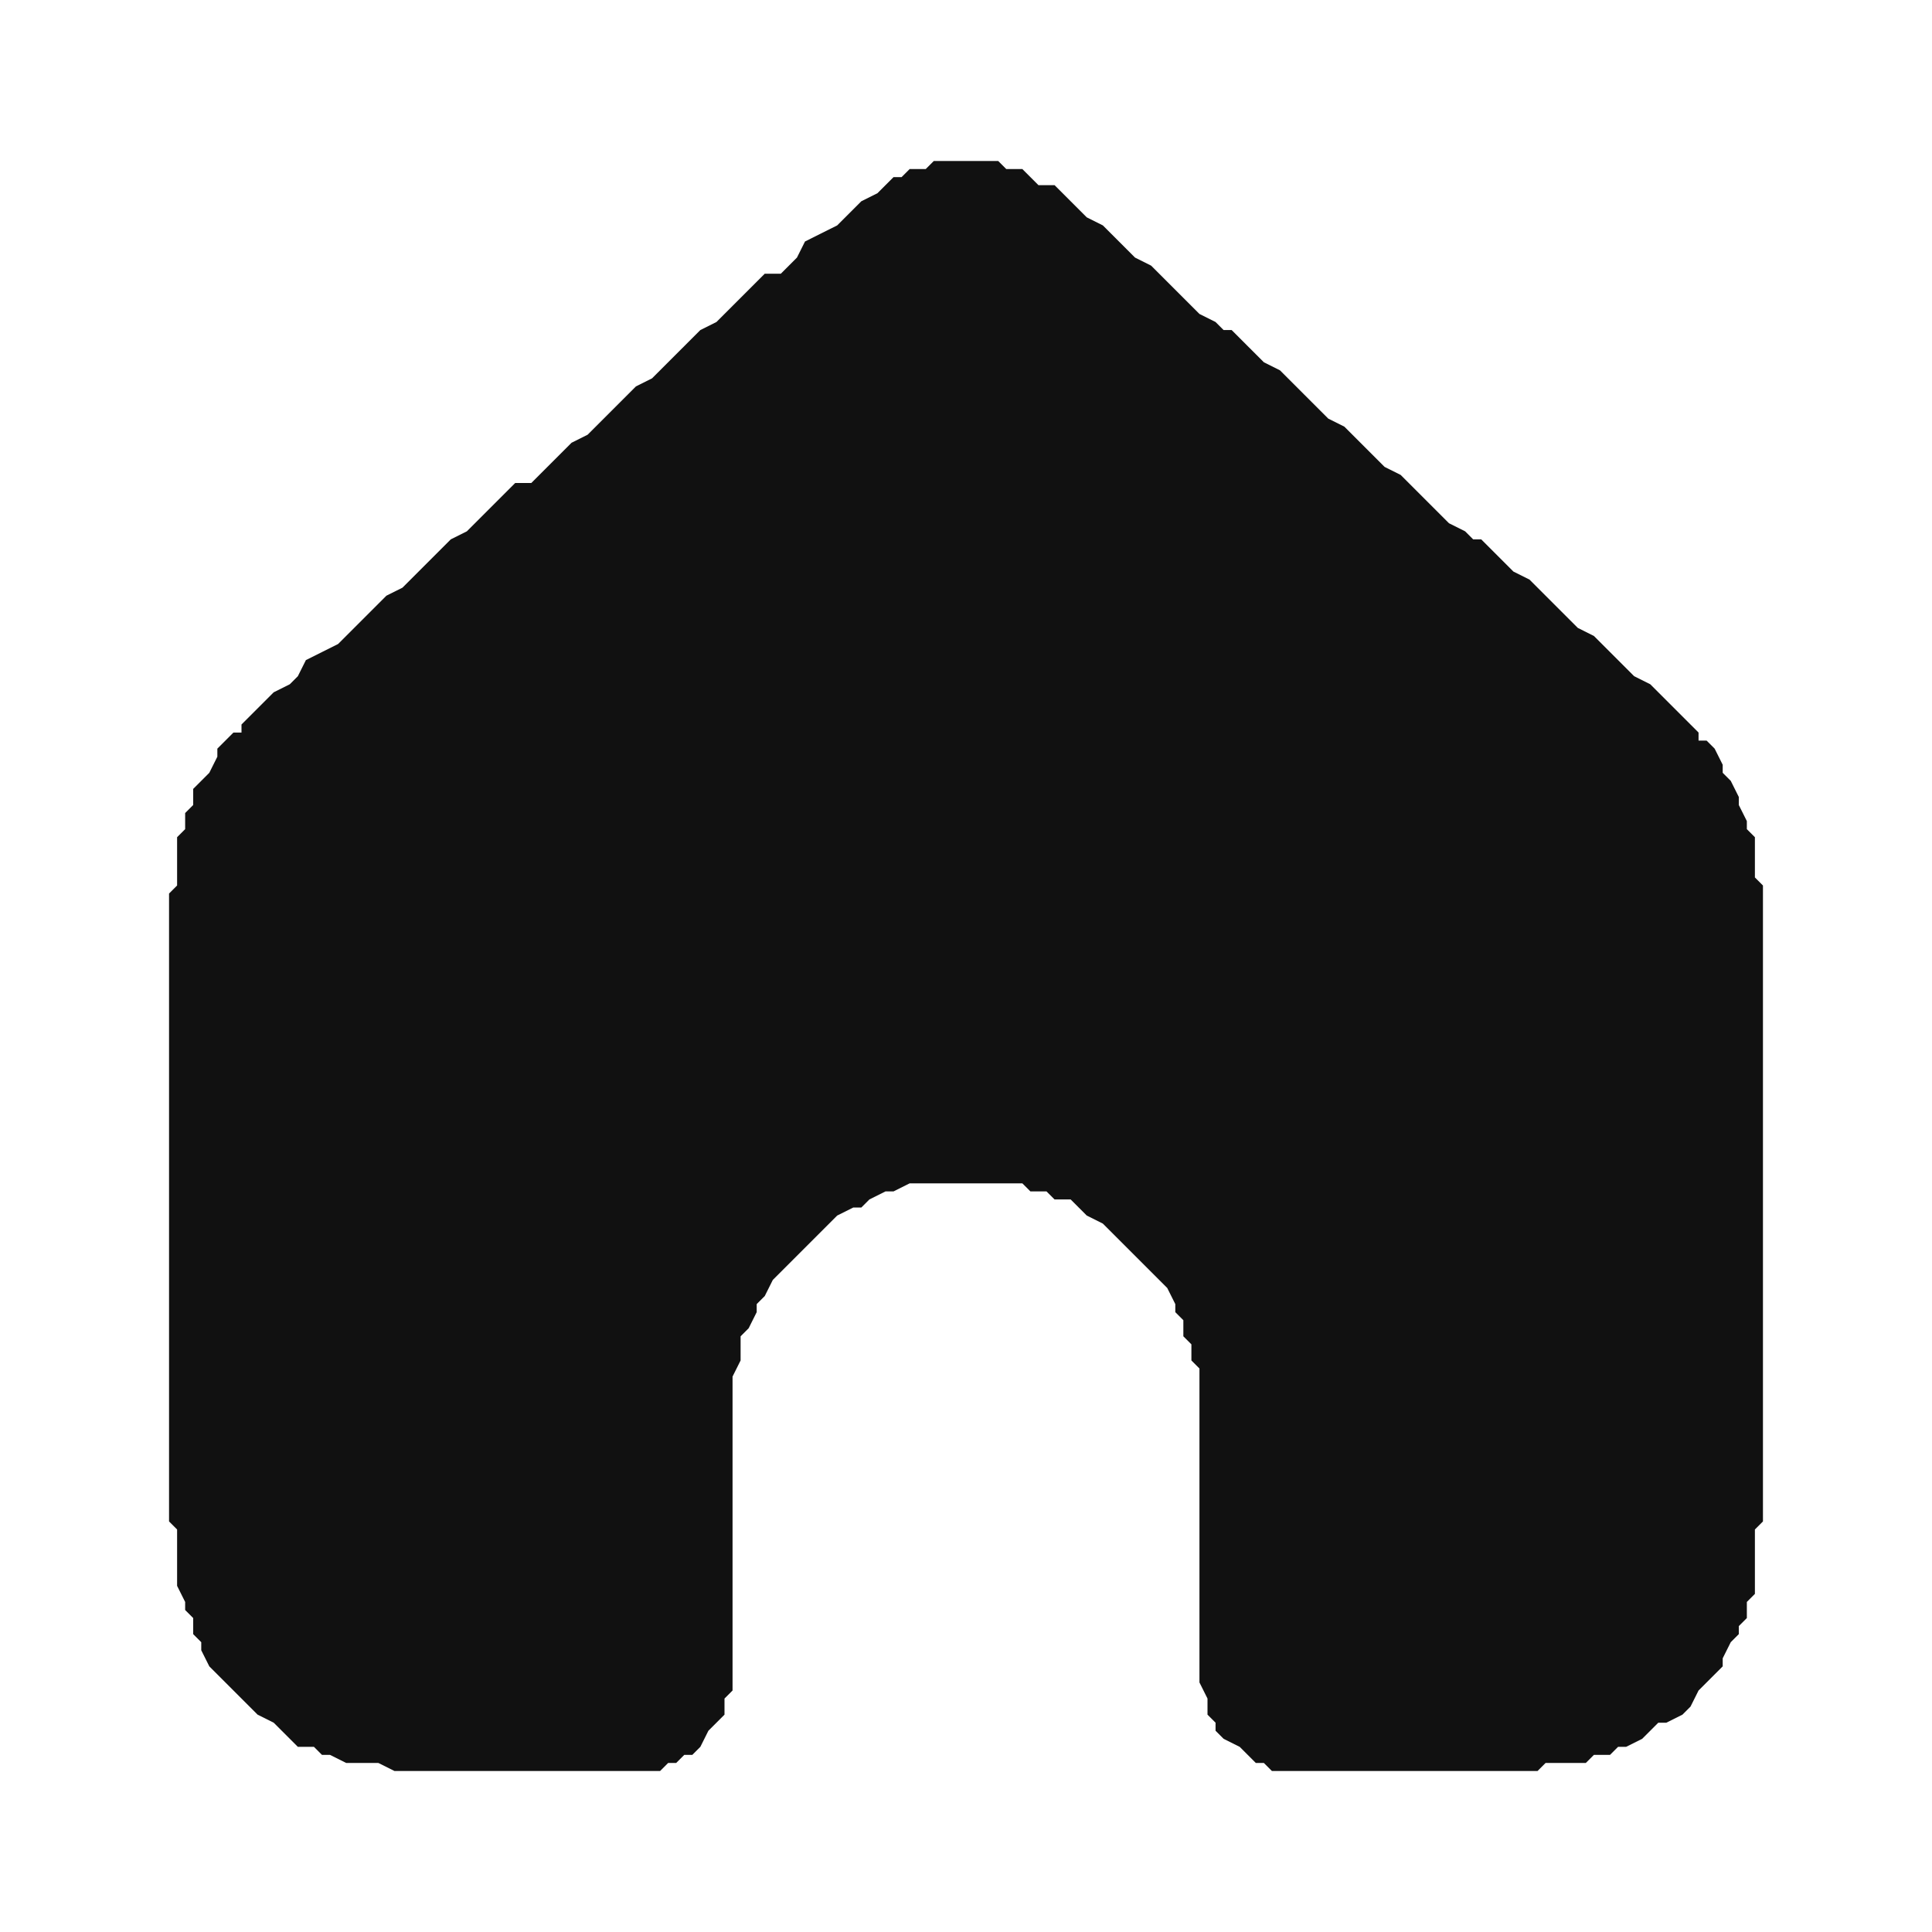
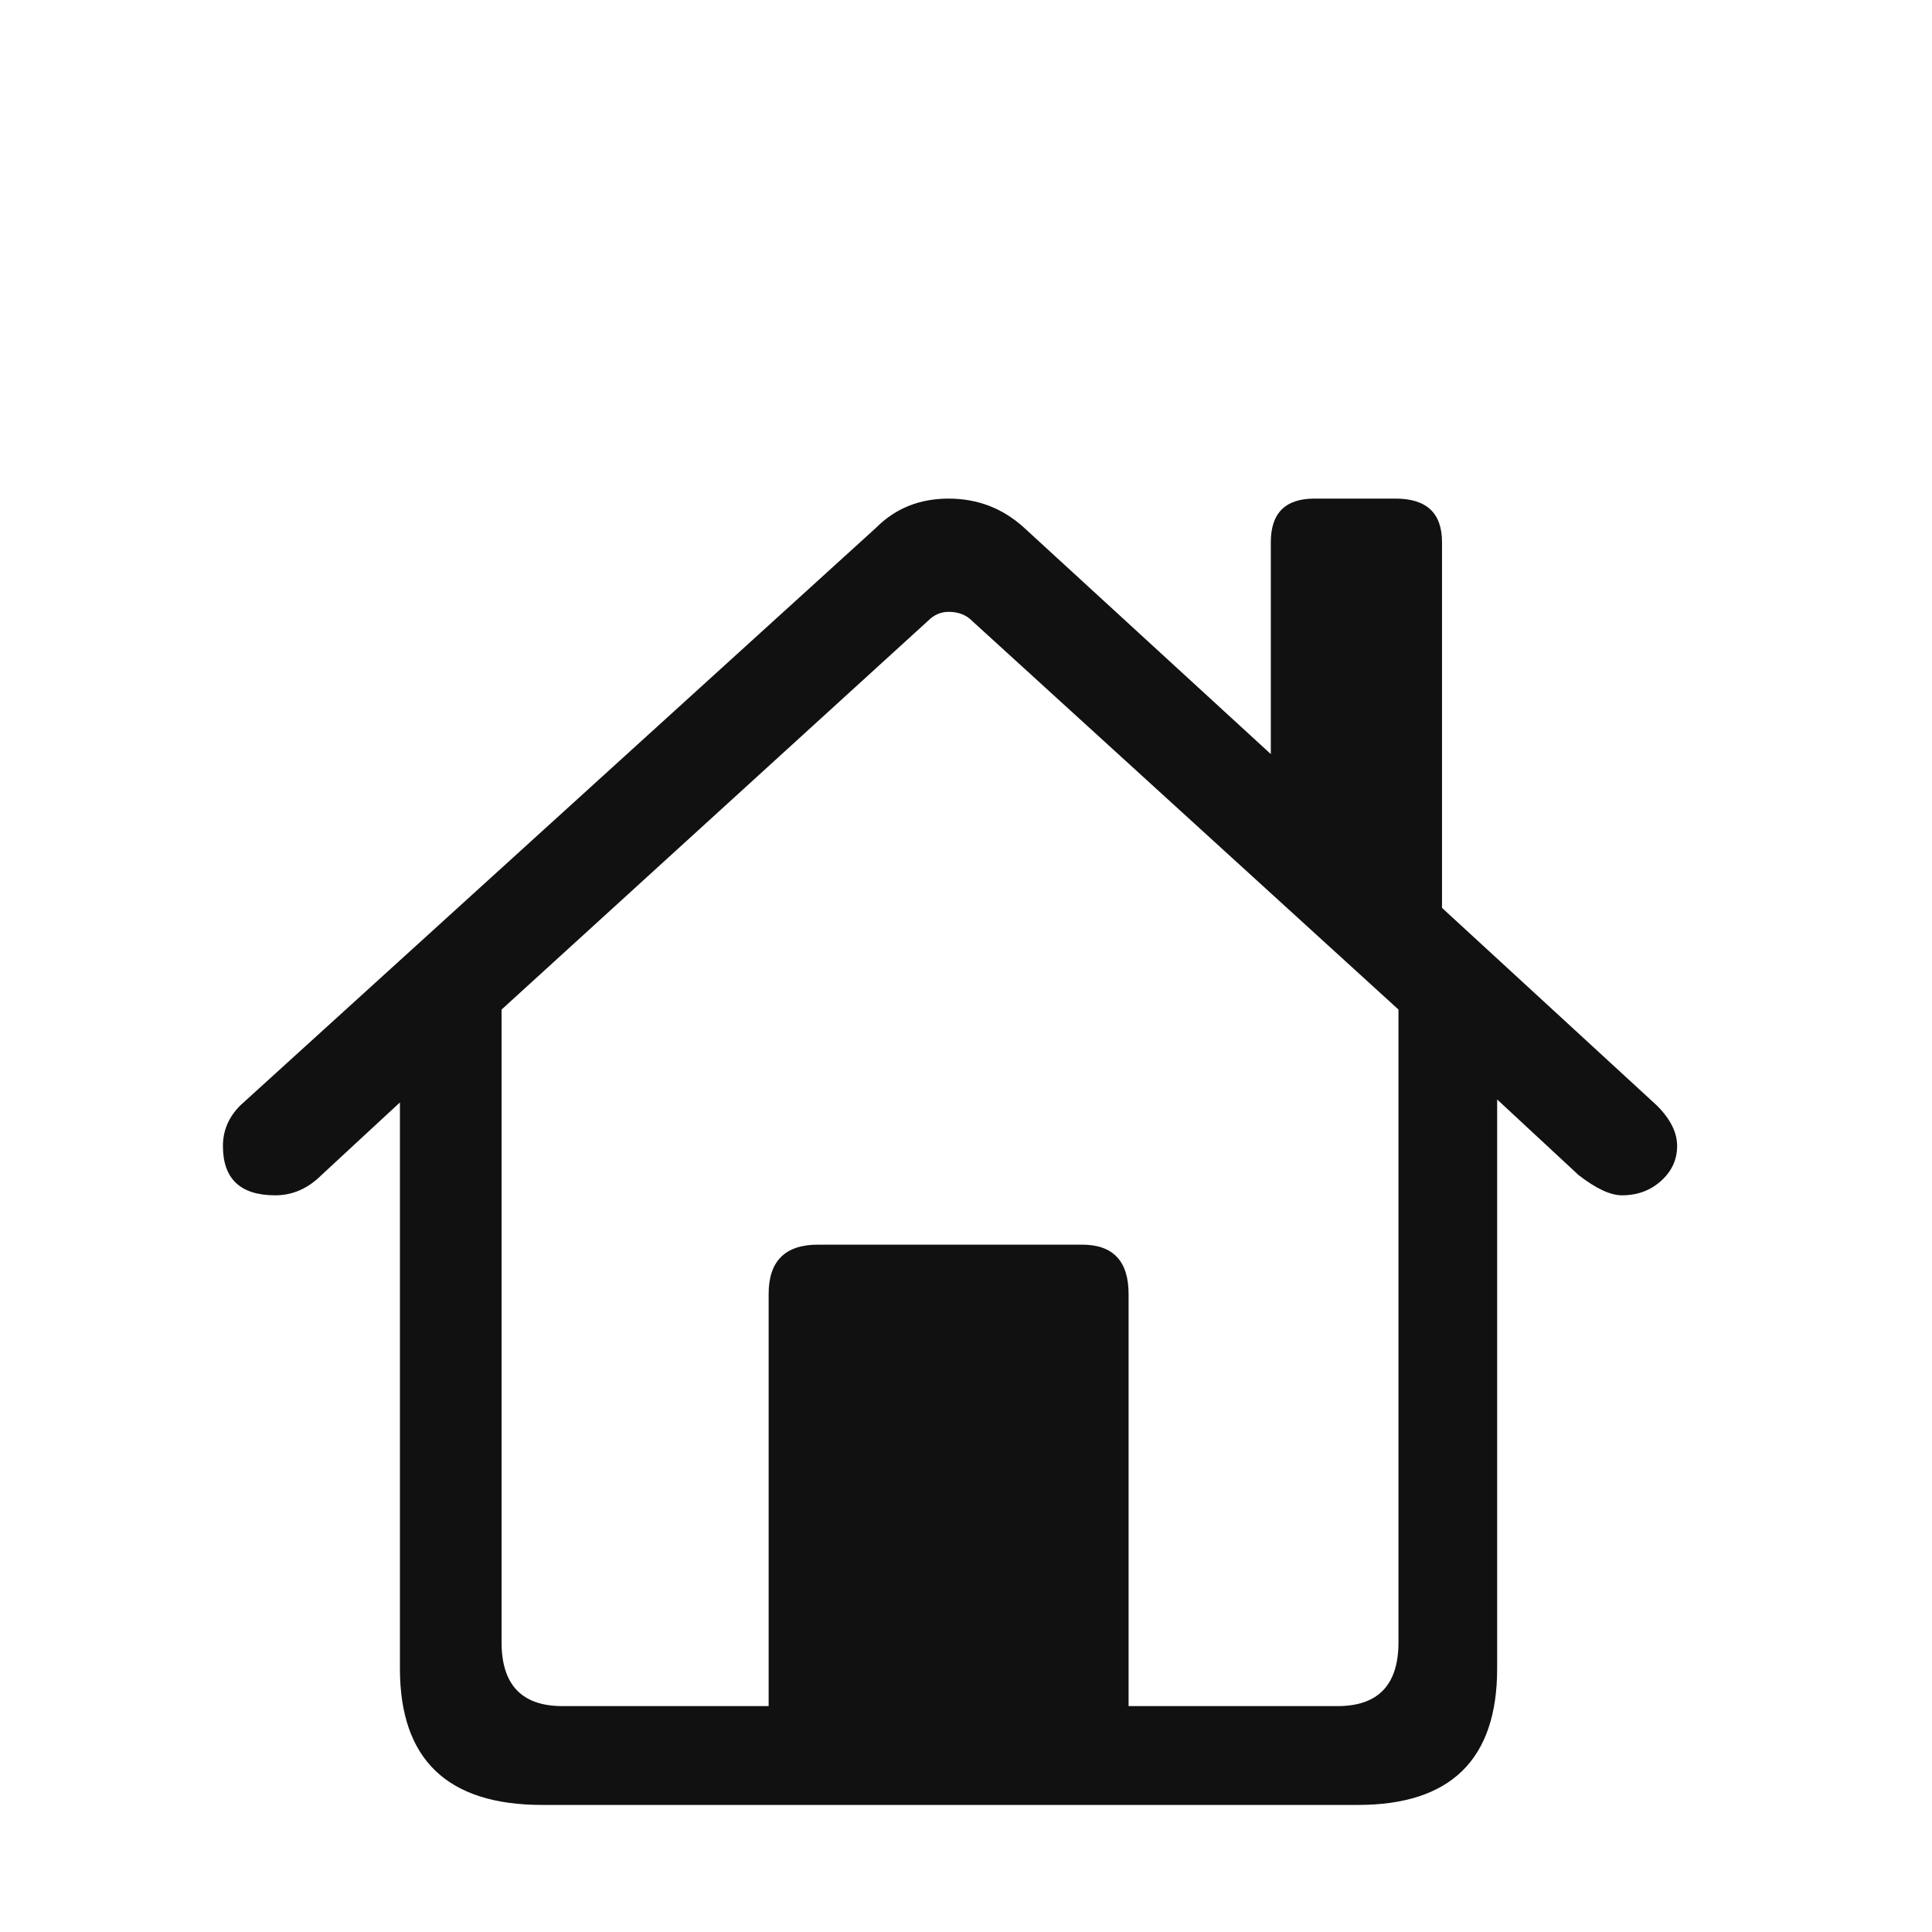
- <svg xmlns="http://www.w3.org/2000/svg" width="22.0" height="22.0" viewBox="0 0 24.0 24.0">
-   <path d="M2.2 10.4L2.2 10.5L2.2 10.6L2.2 10.7L2.2 10.9L2.2 11.0L2.1 11.1L2.1 11.3L2.1 11.4L2.1 11.6L2.1 11.8L2.1 11.9L2.1 12.2L2.1 12.3L2.1 12.5L2.1 12.6L2.1 12.8L2.1 12.9L2.1 13.1L2.1 13.2L2.1 13.4L2.1 13.5L2.1 13.7L2.1 13.8L2.1 14.0L2.1 14.1L2.1 14.3L2.1 14.4L2.1 14.6L2.1 14.7L2.1 14.9L2.1 15.0L2.1 15.2L2.1 15.3L2.1 15.5L2.1 15.6L2.1 15.8L2.1 15.9L2.1 16.1L2.1 16.2L2.1 16.4L2.1 16.5L2.1 16.7L2.1 16.8L2.1 17.0L2.1 17.1L2.1 17.3L2.1 17.5L2.1 17.7L2.1 17.8L2.1 18.0L2.1 18.2L2.1 18.3L2.1 18.5L2.1 18.6L2.1 18.7L2.1 18.9L2.2 19.0L2.2 19.1L2.2 19.2L2.2 19.4L2.2 19.6L2.2 19.7L2.3 19.9L2.3 20.0L2.4 20.1L2.4 20.3L2.5 20.4L2.5 20.5L2.6 20.7L2.7 20.8L2.8 20.9L2.9 21.0L3.0 21.1L3.1 21.2L3.2 21.3L3.4 21.4L3.5 21.5L3.6 21.6L3.7 21.7L3.9 21.7L4.0 21.8L4.1 21.8L4.3 21.9L4.4 21.9L4.6 21.9L4.7 21.9L4.9 22.0L5.0 22.0L5.1 22.0L5.3 22.0L5.4 22.0L5.5 22.0L5.7 22.0L5.8 22.0L6.0 22.0L6.1 22.0L6.3 22.0L6.5 22.0L6.6 22.0L6.8 22.0L7.0 22.0L7.1 22.0L7.4 22.0L7.6 22.0L7.7 22.0L7.9 22.0L8.0 22.0L8.2 22.0L8.3 21.9L8.4 21.9L8.5 21.8L8.6 21.8L8.7 21.7L8.8 21.5L8.9 21.4L9.0 21.3L9.0 21.2L9.0 21.1L9.1 21.0L9.1 20.8L9.1 20.7L9.1 20.5L9.1 20.3L9.1 20.1L9.1 19.9L9.1 19.8L9.1 19.6L9.1 19.5L9.1 19.3L9.1 19.2L9.1 19.0L9.1 18.9L9.1 18.7L9.1 18.6L9.1 18.4L9.1 18.3L9.1 18.1L9.1 18.0L9.1 17.8L9.1 17.7L9.1 17.5L9.1 17.4L9.1 17.2L9.1 17.1L9.2 16.9L9.2 16.8L9.2 16.6L9.3 16.5L9.4 16.3L9.4 16.2L9.5 16.1L9.6 15.9L9.7 15.8L9.8 15.7L9.9 15.6L10.0 15.5L10.1 15.4L10.2 15.3L10.3 15.2L10.4 15.1L10.6 15.0L10.7 15.0L10.8 14.9L11.0 14.8L11.1 14.8L11.3 14.7L11.4 14.7L11.6 14.7L11.7 14.7L11.9 14.7L12.1 14.7L12.2 14.7L12.4 14.7L12.5 14.7L12.7 14.7L12.8 14.8L13.0 14.8L13.1 14.9L13.3 14.9L13.4 15.0L13.5 15.1L13.7 15.2L13.8 15.3L13.9 15.4L14.0 15.5L14.1 15.6L14.2 15.7L14.3 15.8L14.4 15.9L14.5 16.0L14.6 16.2L14.6 16.3L14.7 16.4L14.7 16.6L14.8 16.7L14.8 16.9L14.9 17.0L14.9 17.2L14.9 17.3L14.9 17.5L14.9 17.7L14.9 17.8L14.9 18.0L14.9 18.1L14.9 18.3L14.9 18.4L14.9 18.6L14.9 18.7L14.9 18.9L14.9 19.0L14.9 19.1L14.9 19.3L14.9 19.4L14.9 19.6L14.9 19.7L14.9 19.9L14.9 20.0L14.9 20.3L14.9 20.5L14.9 20.6L14.9 20.8L14.9 20.9L15.0 21.1L15.0 21.2L15.0 21.3L15.1 21.4L15.1 21.5L15.2 21.6L15.4 21.7L15.5 21.8L15.6 21.9L15.7 21.9L15.8 22.0L15.9 22.0L16.1 22.0L16.2 22.0L16.4 22.0L16.6 22.0L16.8 22.0L17.0 22.0L17.1 22.0L17.3 22.0L17.5 22.0L17.7 22.0L17.8 22.0L18.0 22.0L18.1 22.0L18.3 22.0L18.4 22.0L18.6 22.0L18.7 22.0L18.8 22.0L18.9 22.0L19.1 22.0L19.2 21.9L19.4 21.9L19.6 21.9L19.7 21.9L19.8 21.8L20.0 21.8L20.1 21.7L20.2 21.7L20.4 21.6L20.5 21.5L20.6 21.4L20.7 21.4L20.9 21.3L21.0 21.2L21.1 21.0L21.2 20.9L21.3 20.8L21.4 20.7L21.4 20.6L21.5 20.4L21.6 20.3L21.6 20.2L21.7 20.1L21.7 19.9L21.8 19.8L21.8 19.6L21.8 19.5L21.8 19.3L21.8 19.1L21.8 19.0L21.9 18.9L21.9 18.8L21.9 18.6L21.9 18.5L21.9 18.4L21.9 18.2L21.9 18.0L21.9 17.9L21.9 17.7L21.9 17.5L21.9 17.4L21.9 17.2L21.9 17.0L21.9 16.9L21.9 16.7L21.9 16.6L21.9 16.4L21.9 16.3L21.9 16.1L21.9 16.0L21.9 15.8L21.9 15.7L21.9 15.5L21.9 15.4L21.9 15.2L21.9 15.1L21.9 14.9L21.9 14.8L21.9 14.6L21.9 14.5L21.9 14.3L21.9 14.2L21.9 14.0L21.9 13.9L21.9 13.7L21.9 13.6L21.9 13.4L21.9 13.3L21.9 13.1L21.9 13.0L21.9 12.8L21.9 12.7L21.9 12.5L21.9 12.4L21.9 12.2L21.9 12.0L21.9 11.8L21.9 11.6L21.9 11.4L21.9 11.3L21.9 11.1L21.9 11.0L21.8 10.9L21.8 10.8L21.8 10.6L21.8 10.5L21.8 10.4L21.7 10.3L21.7 10.2L21.6 10.0L21.6 9.9L21.5 9.7L21.4 9.6L21.4 9.5L21.3 9.3L21.2 9.2L21.1 9.2L21.1 9.1L21.0 9.0L20.9 8.9L20.8 8.8L20.7 8.7L20.6 8.6L20.5 8.5L20.3 8.4L20.2 8.3L20.0 8.1L19.9 8.0L19.8 7.9L19.6 7.8L19.5 7.7L19.4 7.6L19.3 7.5L19.2 7.4L19.1 7.3L19.0 7.2L18.8 7.1L18.7 7.0L18.6 6.9L18.5 6.8L18.4 6.7L18.3 6.7L18.2 6.6L18.0 6.5L17.9 6.4L17.8 6.3L17.7 6.2L17.6 6.1L17.5 6.0L17.4 5.9L17.2 5.8L17.1 5.7L17.0 5.6L16.9 5.5L16.8 5.4L16.7 5.3L16.5 5.2L16.4 5.1L16.3 5.0L16.2 4.9L16.1 4.8L16.0 4.7L15.9 4.6L15.7 4.5L15.6 4.4L15.5 4.3L15.4 4.2L15.3 4.1L15.2 4.1L15.1 4.0L14.9 3.9L14.8 3.8L14.7 3.7L14.6 3.6L14.5 3.5L14.4 3.4L14.3 3.3L14.1 3.2L14.0 3.1L13.8 2.9L13.7 2.8L13.5 2.7L13.4 2.6L13.3 2.5L13.2 2.4L13.1 2.3L12.9 2.3L12.8 2.2L12.7 2.1L12.6 2.1L12.5 2.1L12.4 2.0L12.2 2.0L12.1 2.0L11.9 2.0L11.8 2.0L11.6 2.0L11.5 2.1L11.4 2.1L11.3 2.1L11.2 2.2L11.1 2.2L11.0 2.3L10.9 2.4L10.7 2.5L10.6 2.6L10.5 2.7L10.4 2.8L10.2 2.9L10.0 3.0L9.9 3.2L9.8 3.3L9.7 3.4L9.5 3.4L9.4 3.5L9.3 3.6L9.2 3.7L9.1 3.8L9.0 3.9L8.9 4.0L8.7 4.1L8.6 4.2L8.5 4.3L8.4 4.4L8.3 4.5L8.2 4.6L8.1 4.7L7.9 4.8L7.8 4.9L7.7 5.0L7.6 5.1L7.5 5.2L7.4 5.3L7.3 5.4L7.1 5.5L7.0 5.6L6.9 5.7L6.8 5.8L6.7 5.9L6.6 6.0L6.4 6.0L6.3 6.1L6.2 6.2L6.1 6.3L6.0 6.4L5.9 6.5L5.8 6.6L5.6 6.7L5.5 6.8L5.4 6.9L5.3 7.0L5.2 7.1L5.1 7.2L5.0 7.3L4.8 7.4L4.7 7.5L4.6 7.6L4.5 7.7L4.4 7.8L4.3 7.9L4.2 8.0L4.0 8.1L3.8 8.2L3.7 8.4L3.6 8.5L3.4 8.6L3.3 8.7L3.2 8.8L3.1 8.9L3.0 9.0L3.0 9.1L2.9 9.1L2.8 9.2L2.7 9.3L2.7 9.4L2.6 9.6L2.5 9.7L2.4 9.8L2.4 10.0L2.3 10.1L2.3 10.3L2.2 10.4Z" fill="#111111" />
+ <svg xmlns="http://www.w3.org/2000/svg" width="22.0" height="22.0" viewBox="-150 -150 1300 1300">
+   <path d="M214.8 1064.5Q119.1 1064.5 119.1 972.7V591.8L66.4 640.6Q52.7 654.3 35.2 654.3Q0.0 654.3 0.0 621.1Q0.0 605.5 11.7 593.8L439.5 205.1Q459.0 185.5 488.3 185.5Q517.6 185.5 539.1 205.1L705.1 357.4V214.8Q705.1 185.5 734.4 185.5H789.1Q820.3 185.5 820.3 214.8V460.9L964.8 593.8Q978.5 607.4 978.5 621.1Q978.5 634.8 967.8 644.5Q957.0 654.3 941.4 654.3Q929.7 654.3 912.1 640.6L857.4 589.8V972.7Q857.4 1064.5 763.7 1064.5ZM609.4 720.7V998.0H750.0Q791.0 998.0 791.0 955.1V529.3L503.9 267.6Q498.0 261.7 488.3 261.7Q480.5 261.7 474.6 267.6L187.5 529.3V955.1Q187.5 998.0 228.5 998.0H367.2V720.7Q367.2 687.5 400.4 687.5H578.1Q609.4 687.5 609.4 720.7Z" fill="#111111" />
</svg>
